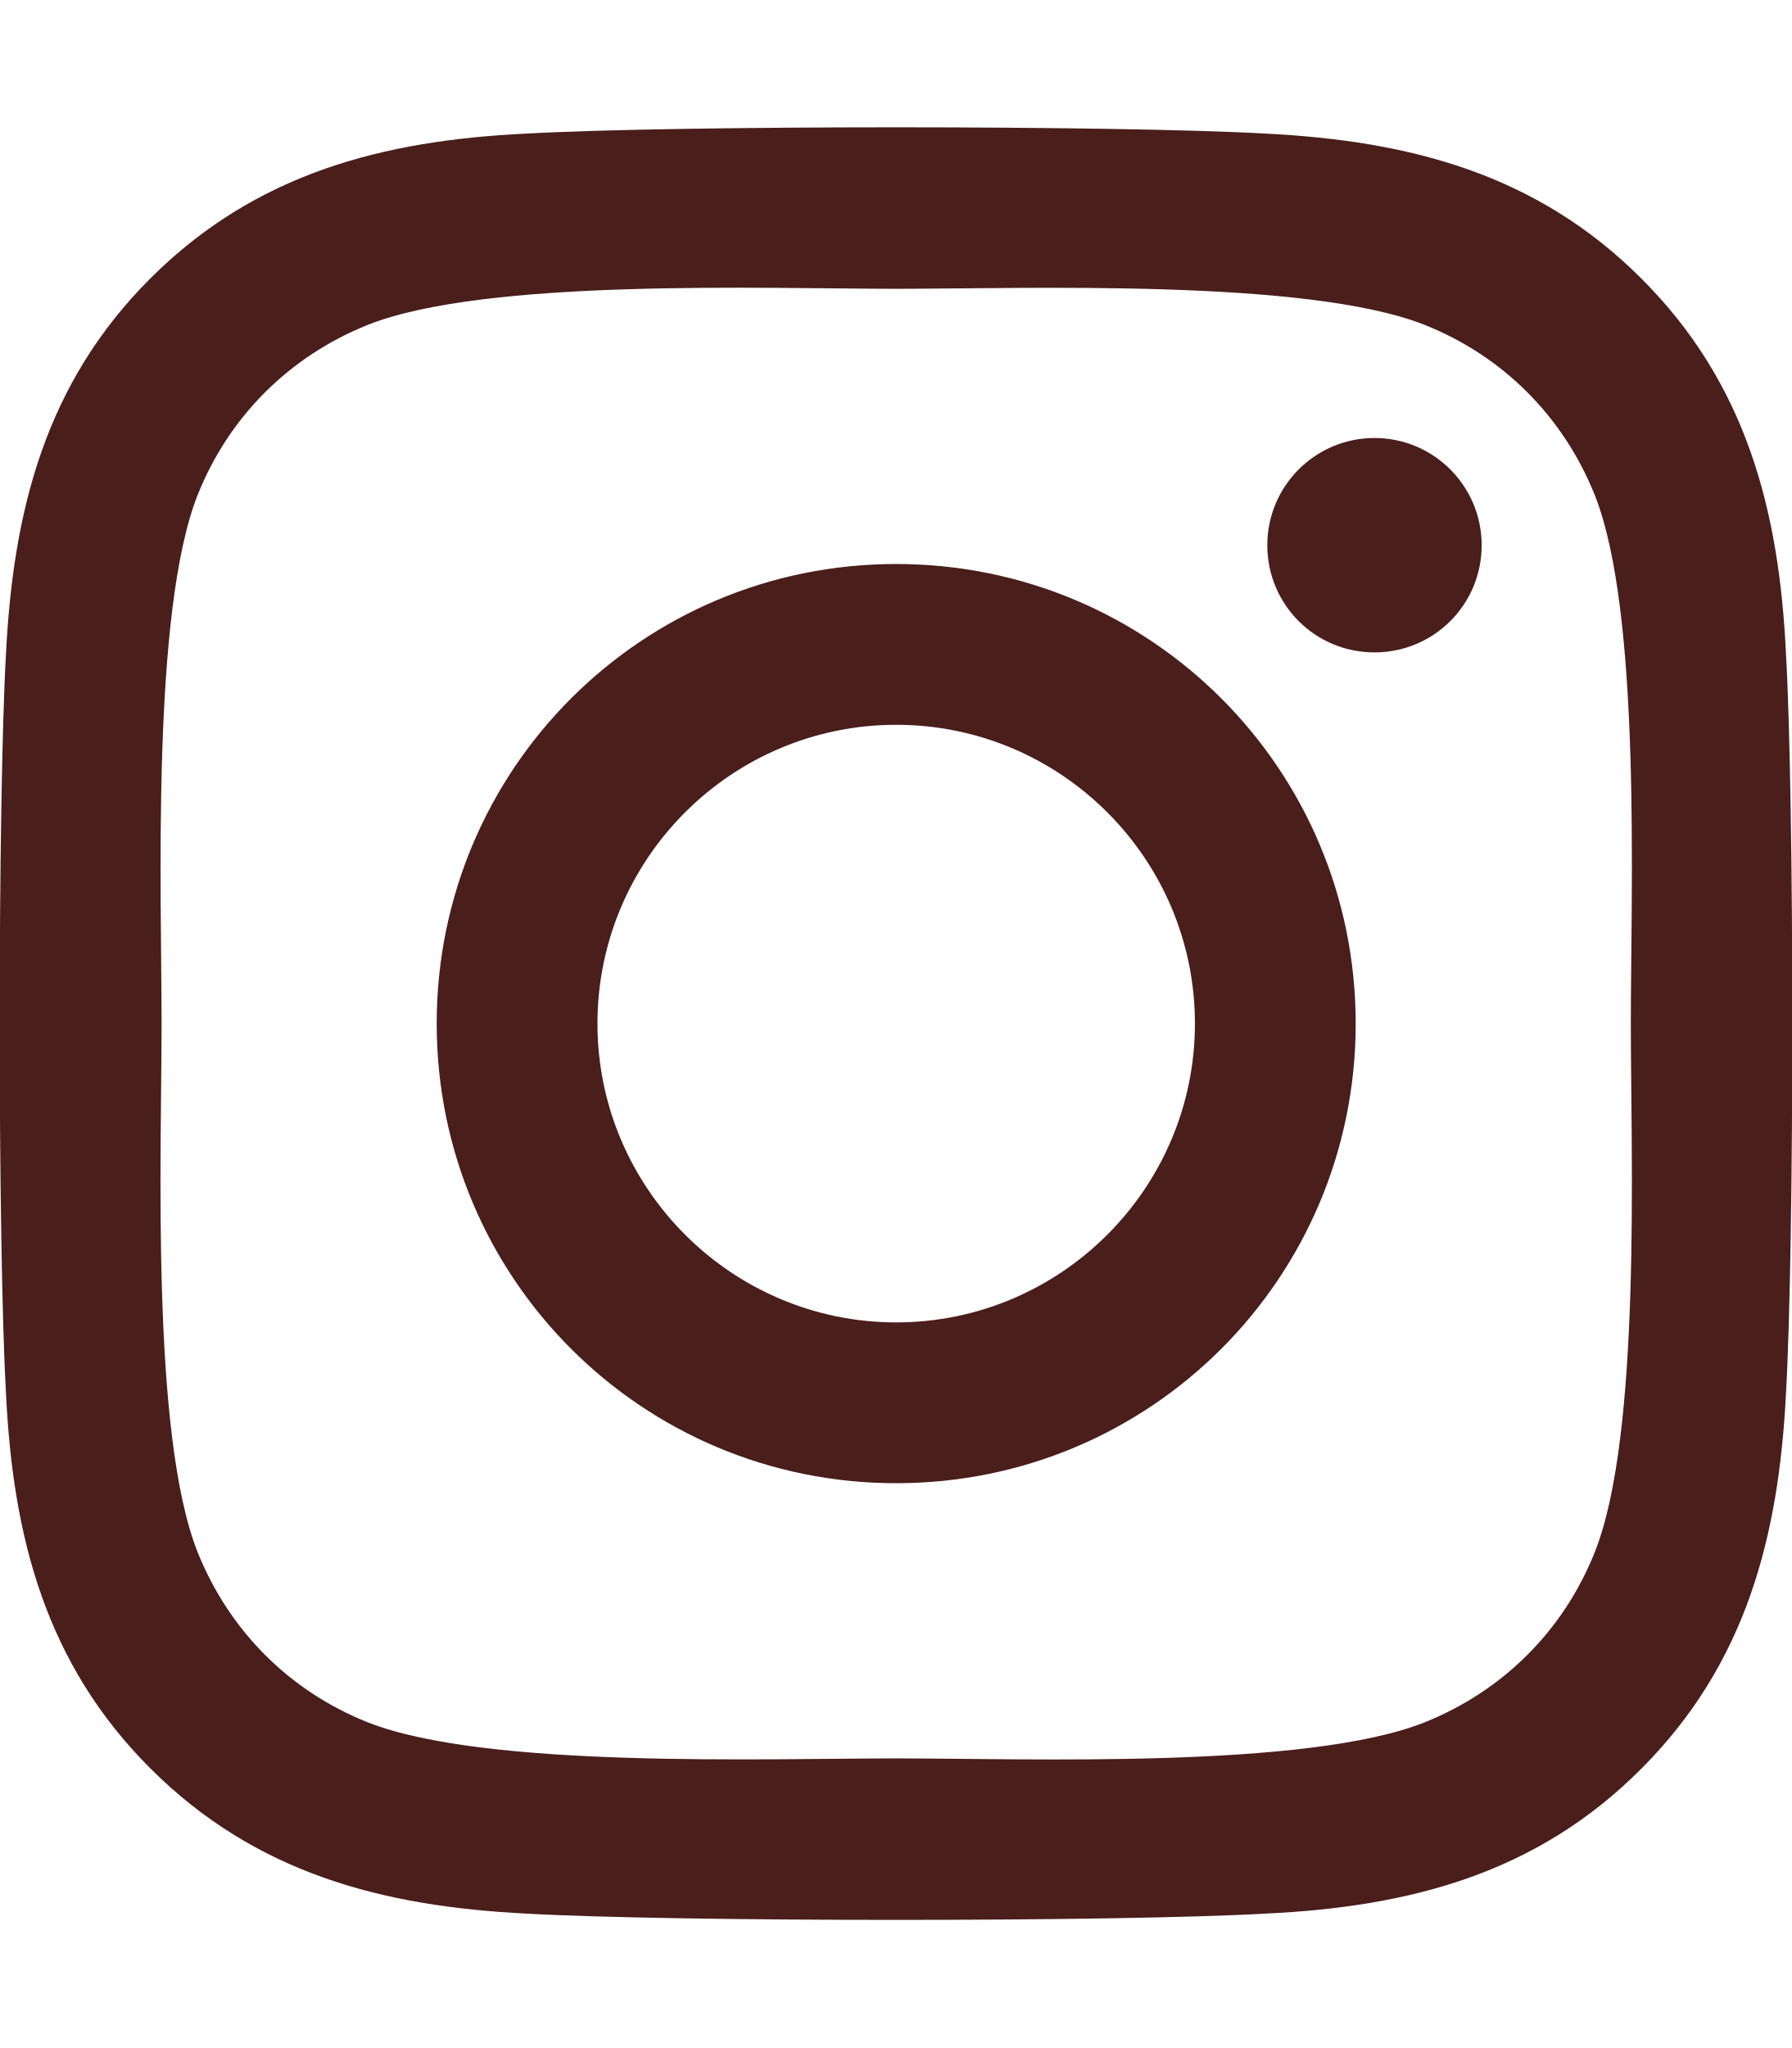
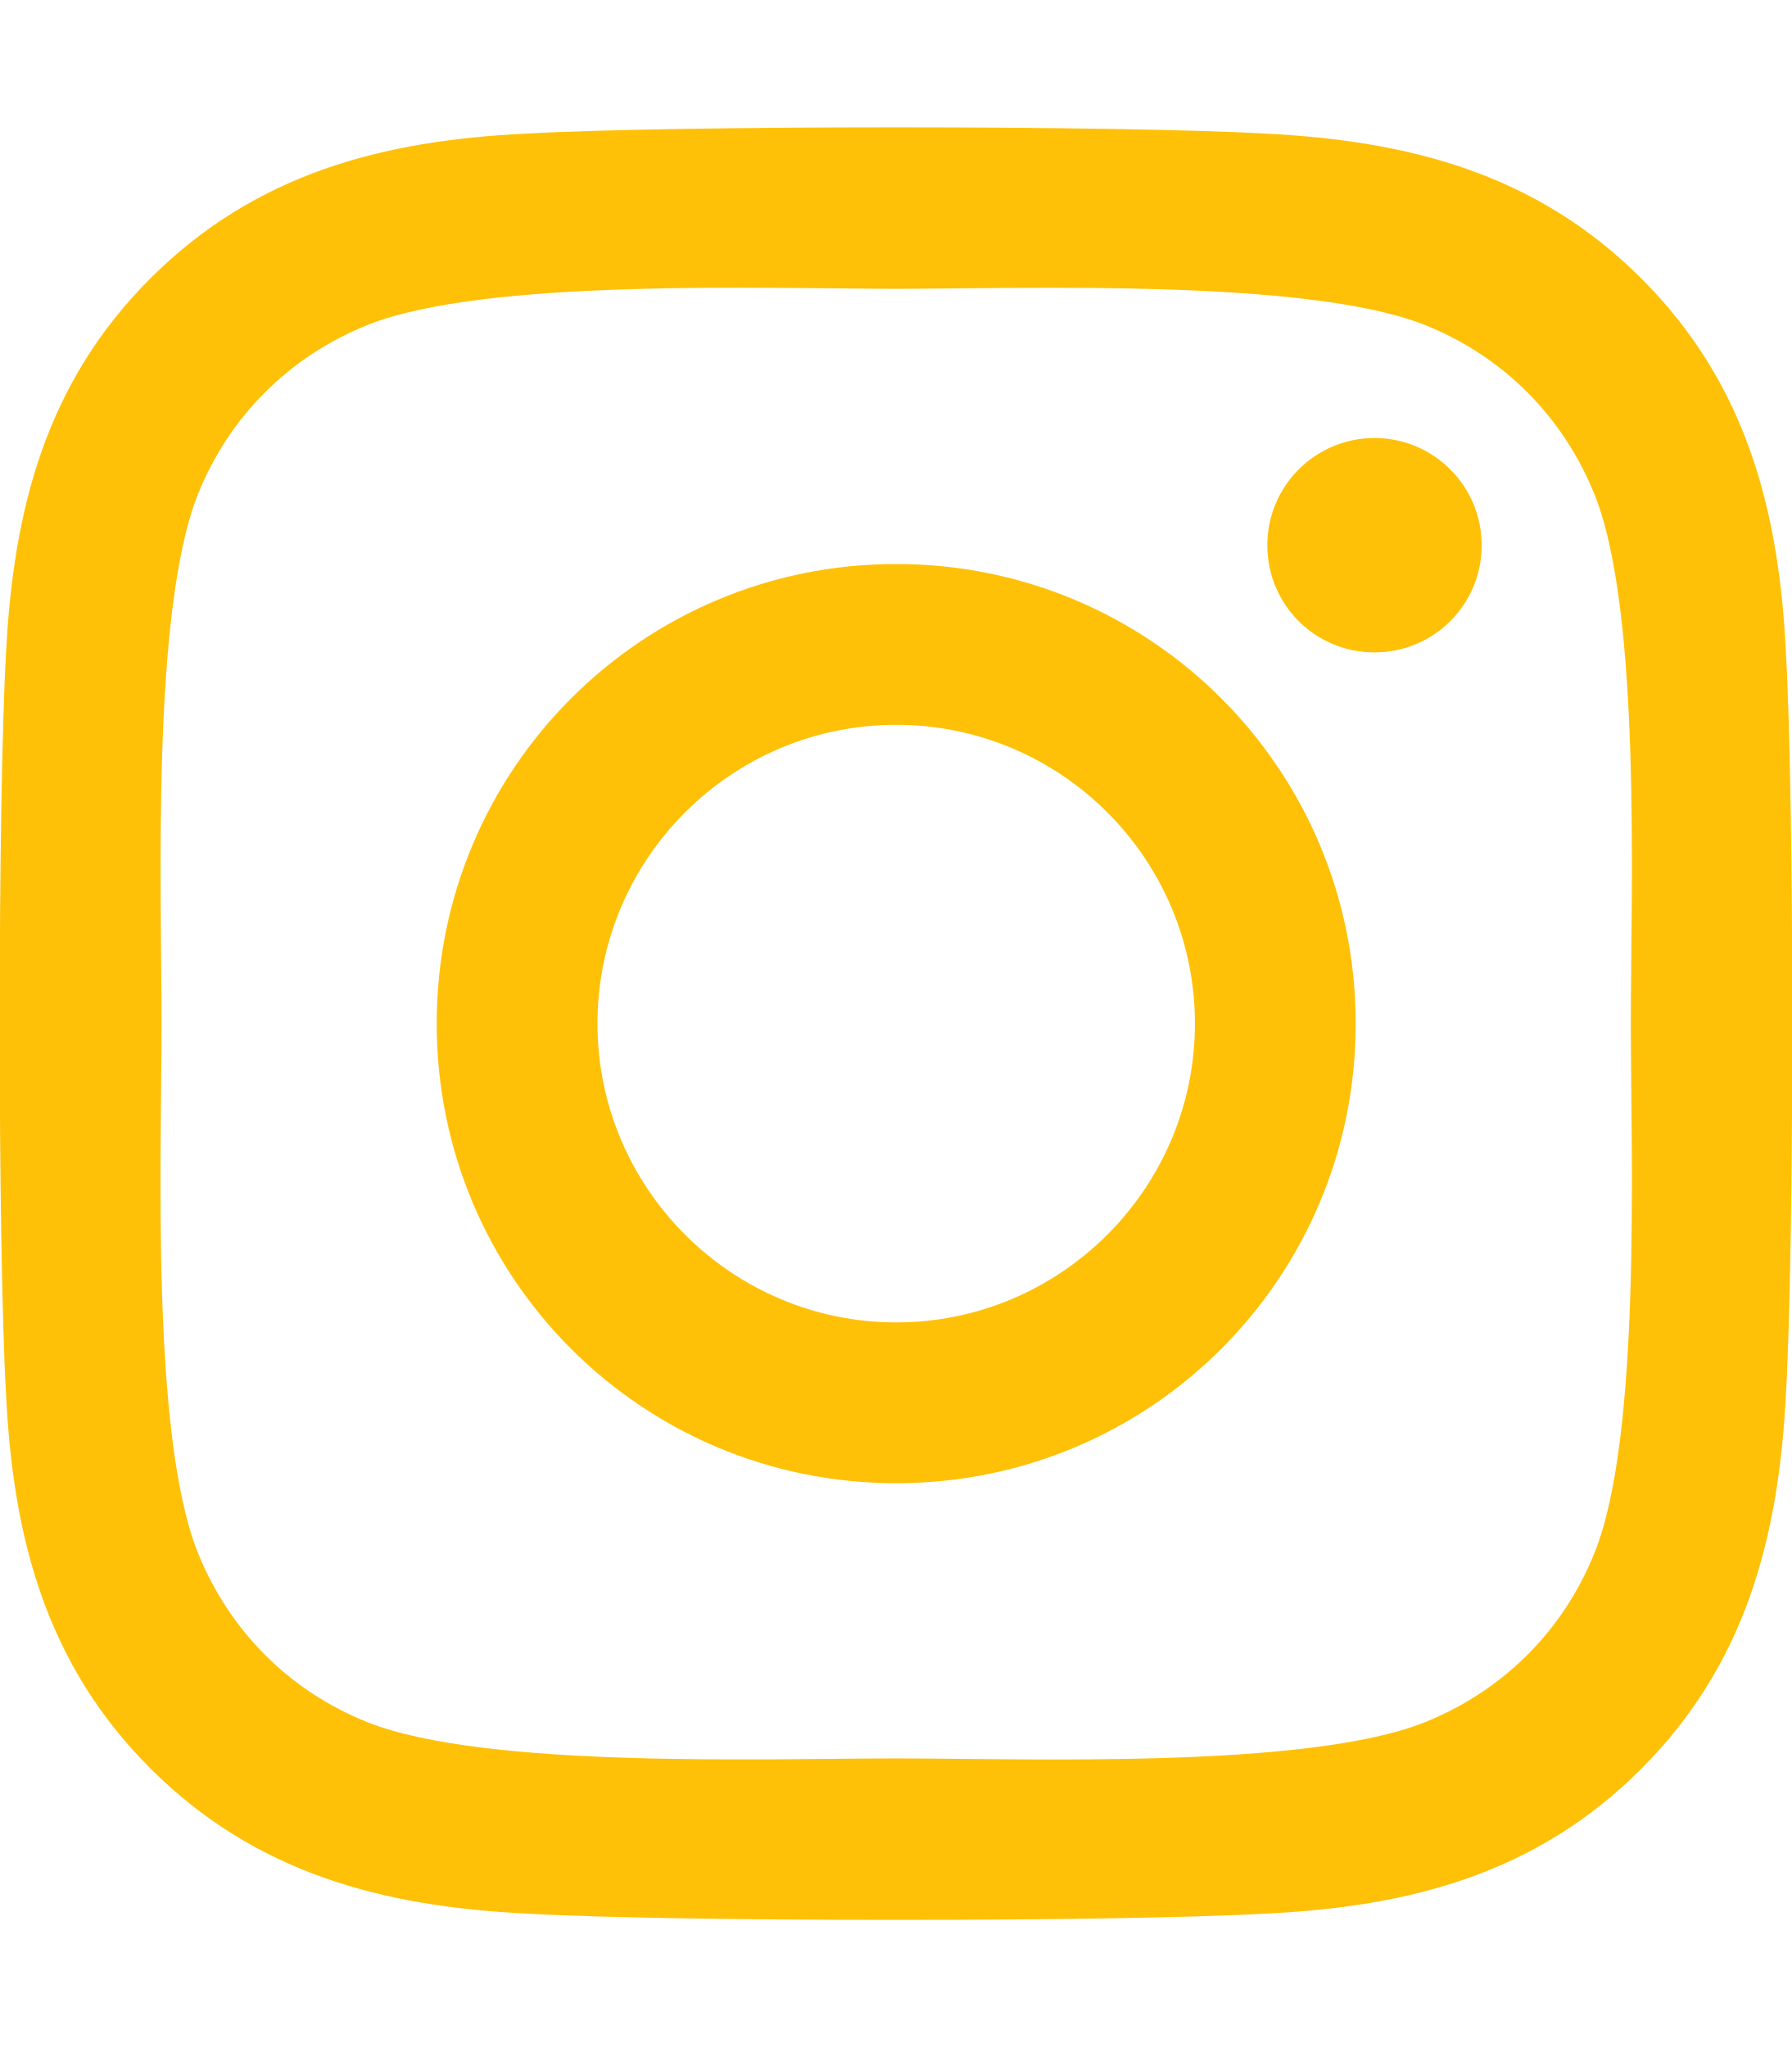
<svg xmlns="http://www.w3.org/2000/svg" viewBox="0 0 448 512">
-   <path fill="#4A1E1B" d="M224.1 141c-63.6 0-114.9 51.3-114.9 114.9s51.3 114.9 114.9 114.9S339 319.5 339 255.9 287.7 141 224.1 141zm0 189.6c-41.1 0-74.7-33.5-74.7-74.7s33.5-74.7 74.7-74.7 74.7 33.5 74.7 74.7-33.6 74.7-74.7 74.7zm146.4-194.3c0 14.9-12 26.8-26.8 26.8-14.9 0-26.8-12-26.8-26.8s12-26.8 26.8-26.8 26.8 12 26.8 26.8zm76.1 27.2c-1.7-35.9-9.9-67.7-36.2-93.9-26.2-26.2-58-34.4-93.9-36.2-37-2.1-147.9-2.1-184.9 0-35.8 1.7-67.6 9.9-93.9 36.1s-34.4 58-36.2 93.9c-2.1 37-2.1 147.9 0 184.9 1.7 35.9 9.9 67.7 36.2 93.9s58 34.4 93.9 36.2c37 2.1 147.9 2.1 184.9 0 35.9-1.7 67.7-9.9 93.9-36.2 26.2-26.2 34.4-58 36.2-93.9 2.1-37 2.1-147.8 0-184.8zM398.8 388c-7.8 19.6-22.9 34.7-42.6 42.6-29.5 11.7-99.5 9-132.1 9s-102.7 2.6-132.1-9c-19.6-7.8-34.7-22.9-42.6-42.6-11.7-29.5-9-99.5-9-132.1s-2.6-102.7 9-132.1c7.8-19.6 22.9-34.7 42.6-42.6 29.5-11.7 99.5-9 132.1-9s102.7-2.6 132.1 9c19.6 7.8 34.7 22.9 42.6 42.6 11.7 29.5 9 99.5 9 132.1s2.7 102.7-9 132.1z" />
+   <path fill="#FFC107" d="M224.1 141c-63.6 0-114.9 51.3-114.9 114.9s51.3 114.9 114.9 114.9S339 319.5 339 255.9 287.7 141 224.1 141zm0 189.6c-41.1 0-74.7-33.5-74.7-74.7s33.5-74.7 74.7-74.7 74.7 33.5 74.7 74.7-33.6 74.7-74.7 74.7zm146.4-194.3c0 14.9-12 26.8-26.8 26.8-14.9 0-26.8-12-26.8-26.8s12-26.8 26.8-26.8 26.8 12 26.8 26.8zm76.1 27.2c-1.7-35.9-9.9-67.7-36.2-93.9-26.2-26.2-58-34.4-93.9-36.2-37-2.1-147.9-2.1-184.9 0-35.8 1.7-67.6 9.9-93.9 36.1s-34.4 58-36.2 93.9c-2.1 37-2.1 147.9 0 184.9 1.7 35.9 9.9 67.7 36.2 93.9s58 34.4 93.9 36.2c37 2.1 147.9 2.1 184.9 0 35.9-1.7 67.7-9.9 93.9-36.2 26.2-26.2 34.4-58 36.2-93.9 2.1-37 2.1-147.8 0-184.8zM398.8 388c-7.8 19.6-22.9 34.7-42.6 42.6-29.5 11.7-99.5 9-132.1 9s-102.7 2.6-132.1-9c-19.6-7.8-34.7-22.9-42.6-42.6-11.7-29.5-9-99.5-9-132.1s-2.6-102.7 9-132.1c7.8-19.6 22.9-34.7 42.6-42.6 29.5-11.7 99.5-9 132.1-9s102.7-2.6 132.1 9c19.6 7.8 34.7 22.9 42.6 42.6 11.7 29.5 9 99.5 9 132.1s2.7 102.7-9 132.1z" />
</svg>
